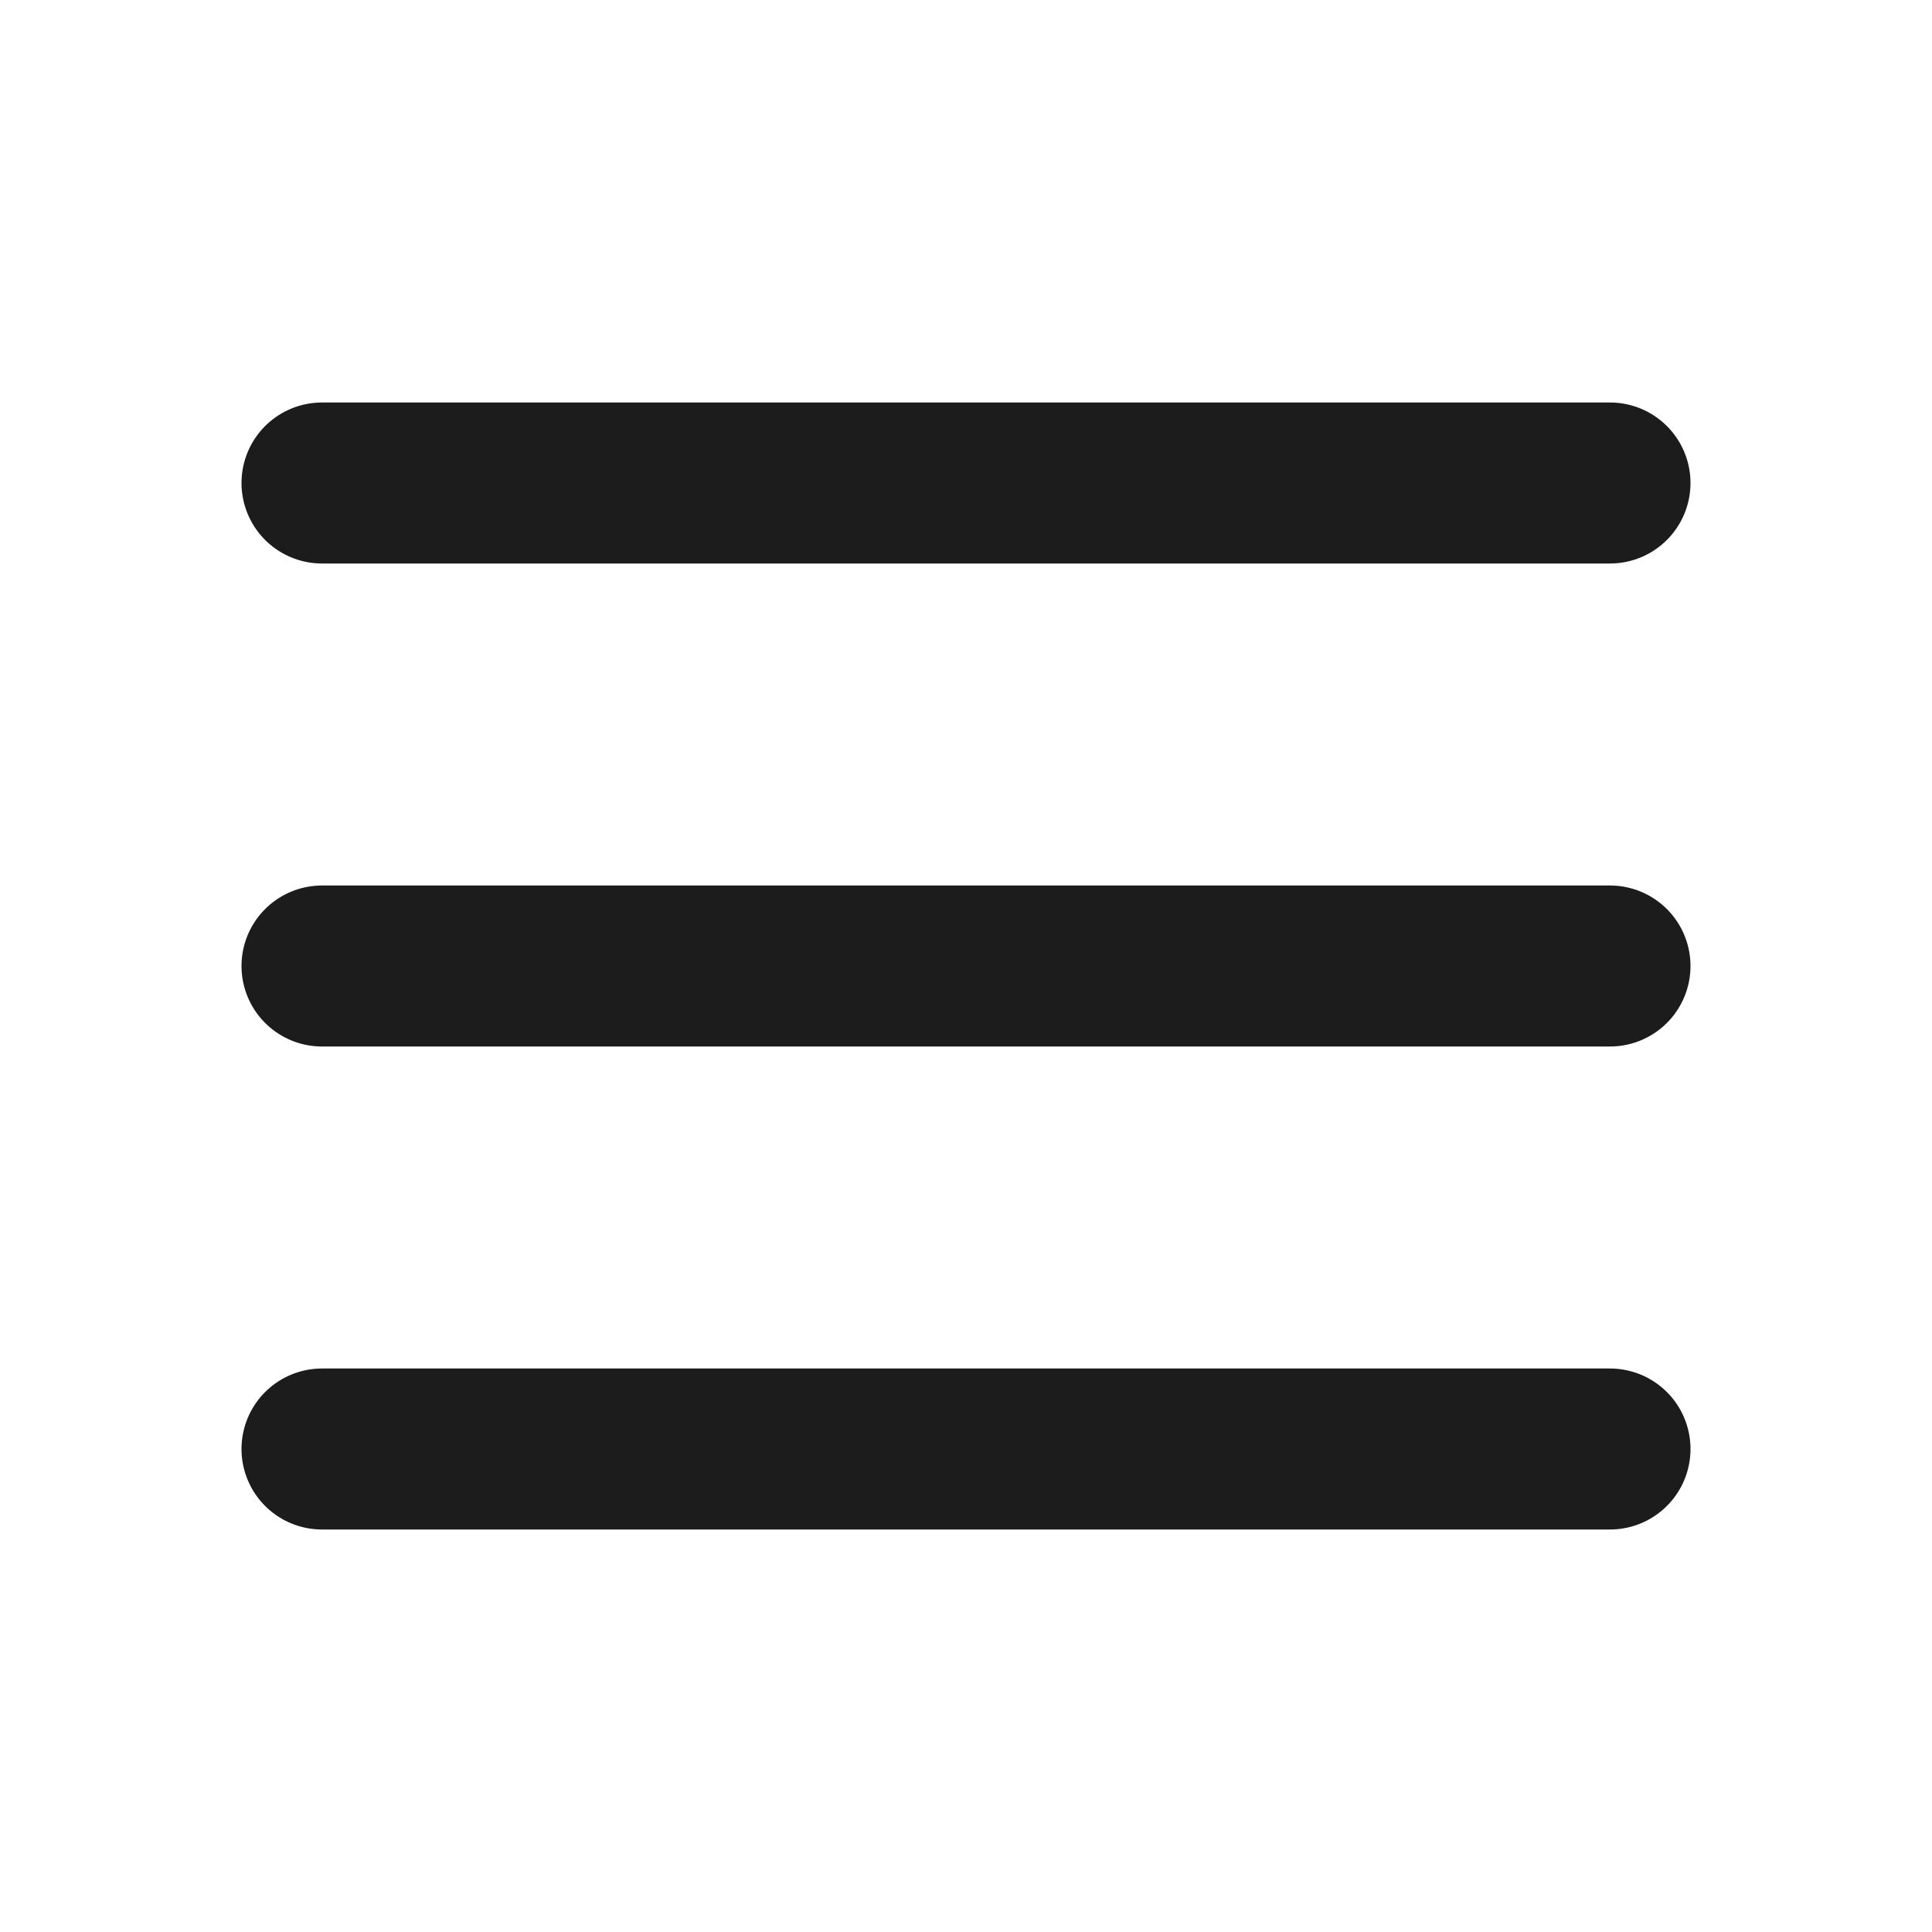
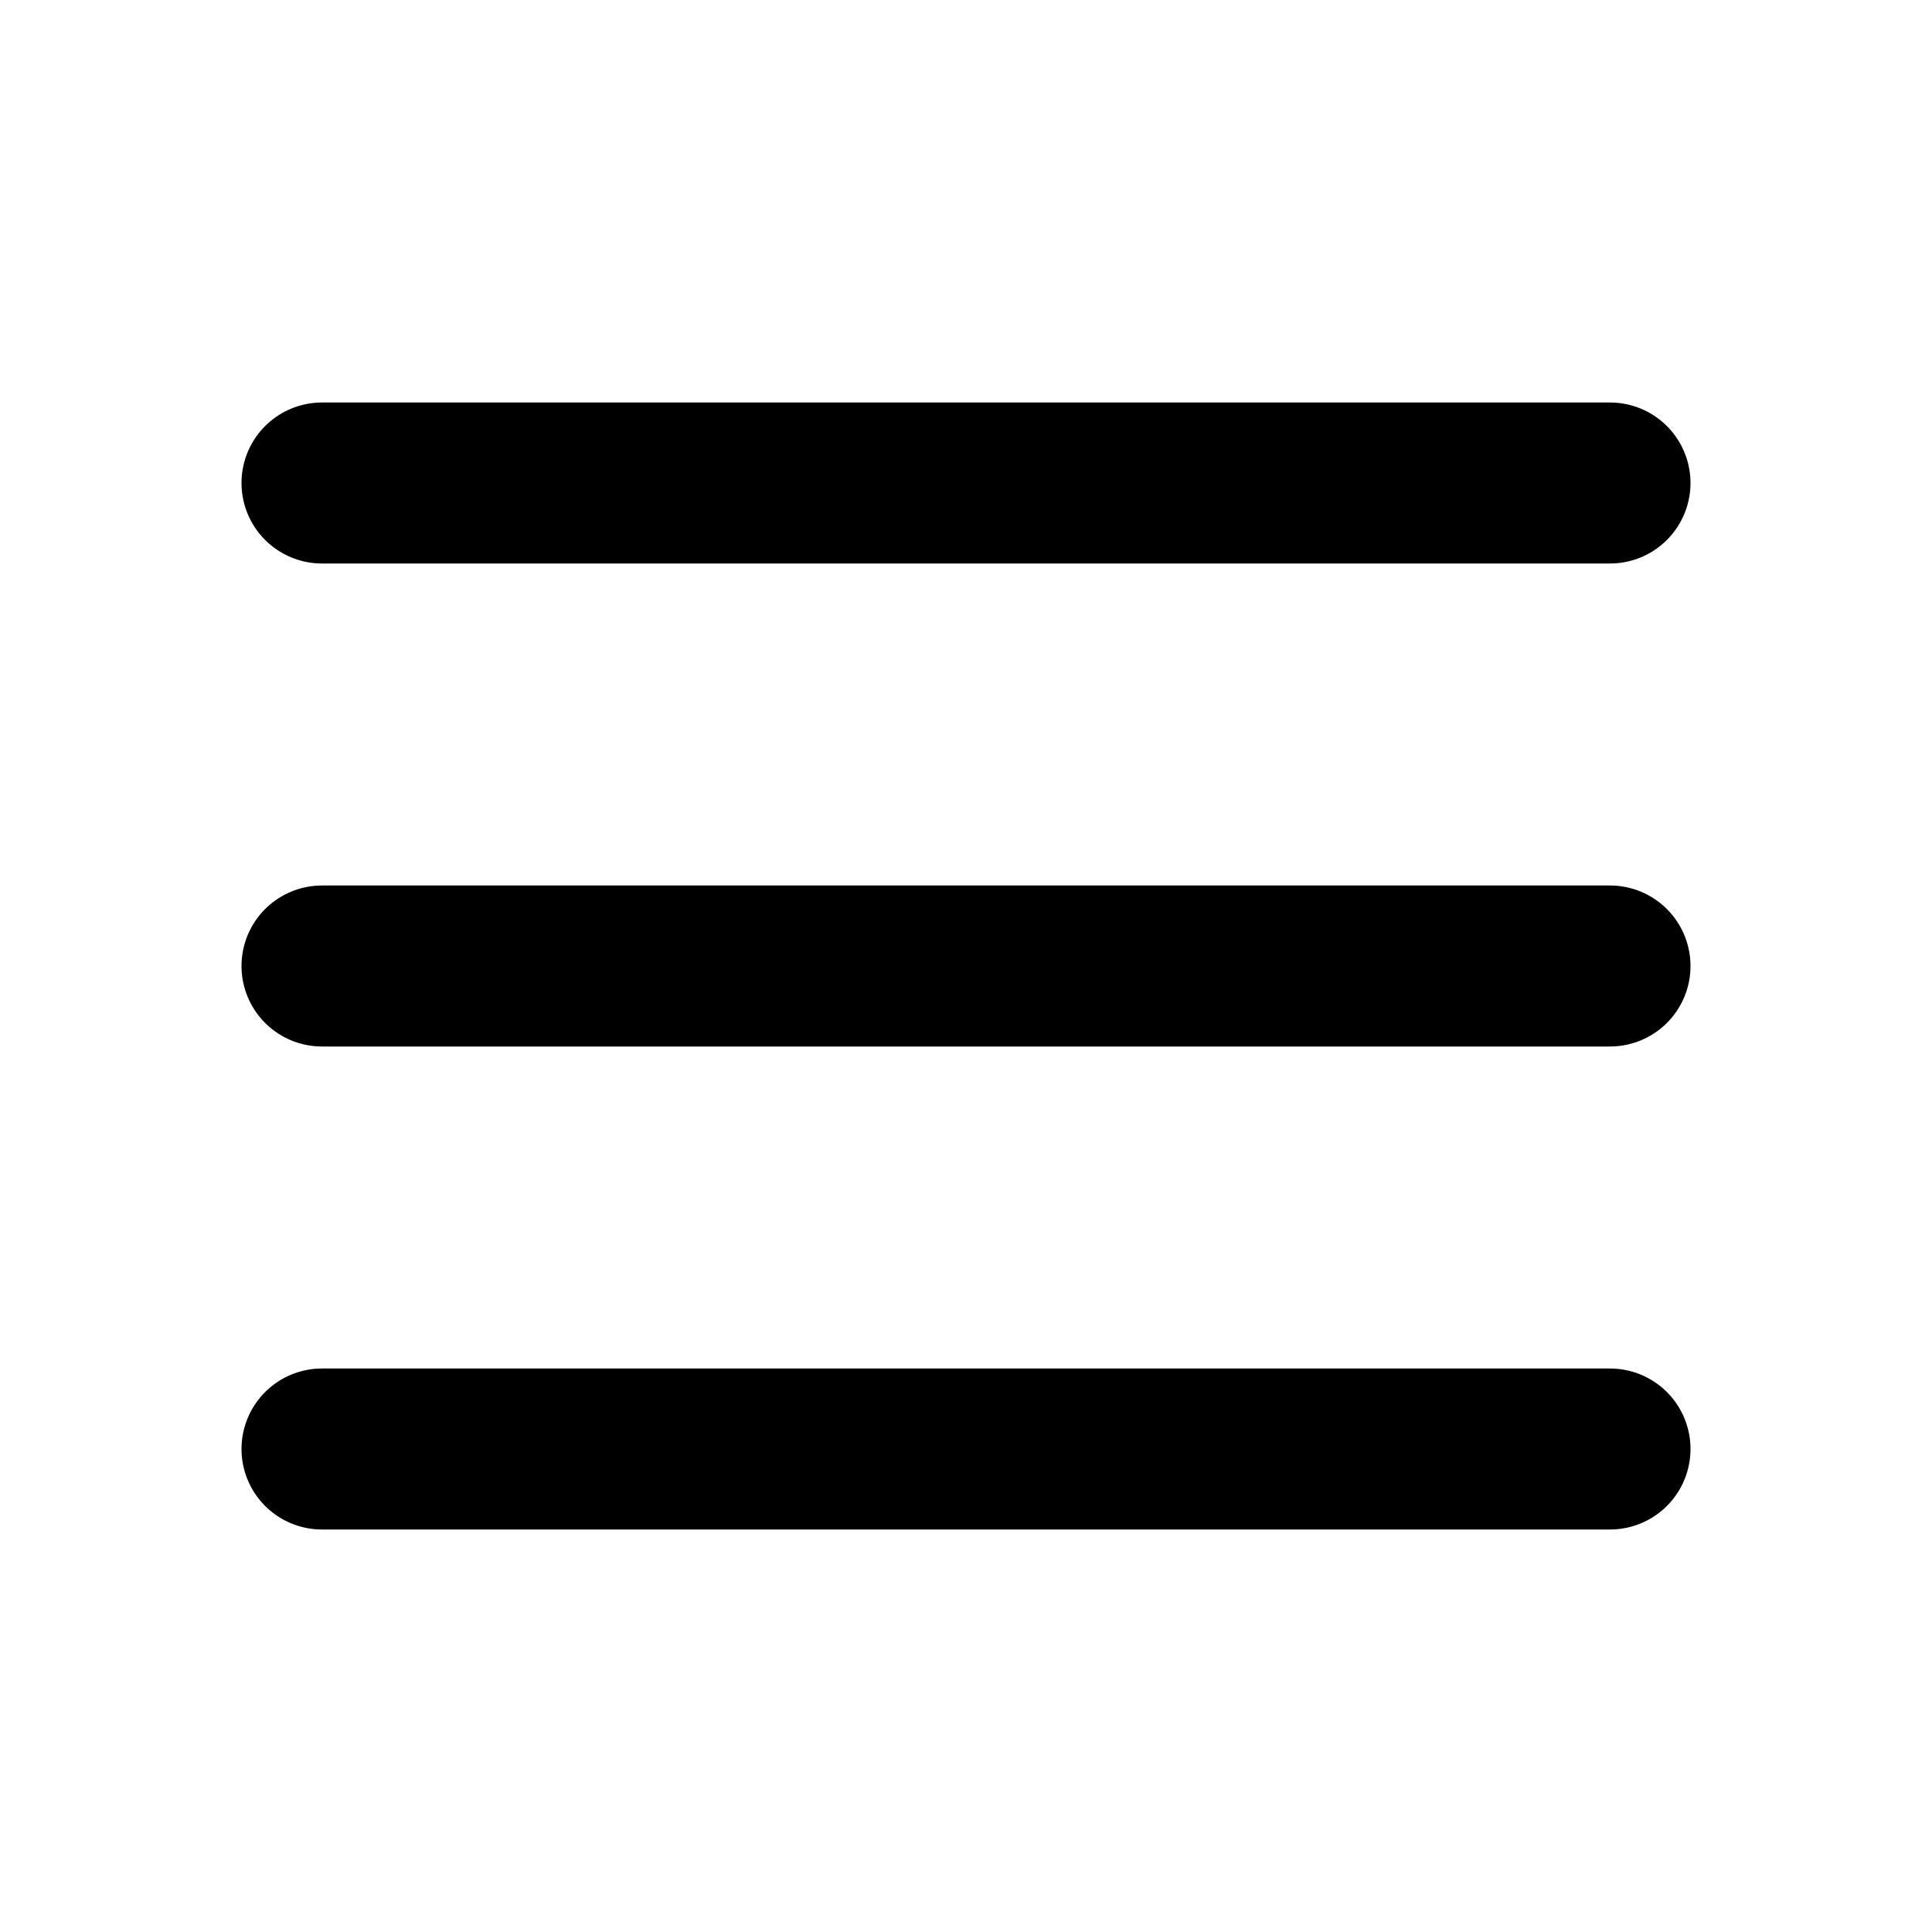
<svg xmlns="http://www.w3.org/2000/svg" width="24" height="24" viewBox="0 0 24 24" fill="none">
-   <path d="M4 12H20M4 6H20M4 18H20" style="stroke:#1C1C1C;stroke-width:2;stroke-linecap:round;stroke-linejoin:round" />
+   <path d="M4 12H20M4 6H20M4 18H20" style="stroke:currentColor;stroke-width:2;stroke-linecap:round;stroke-linejoin:round" />
</svg>
